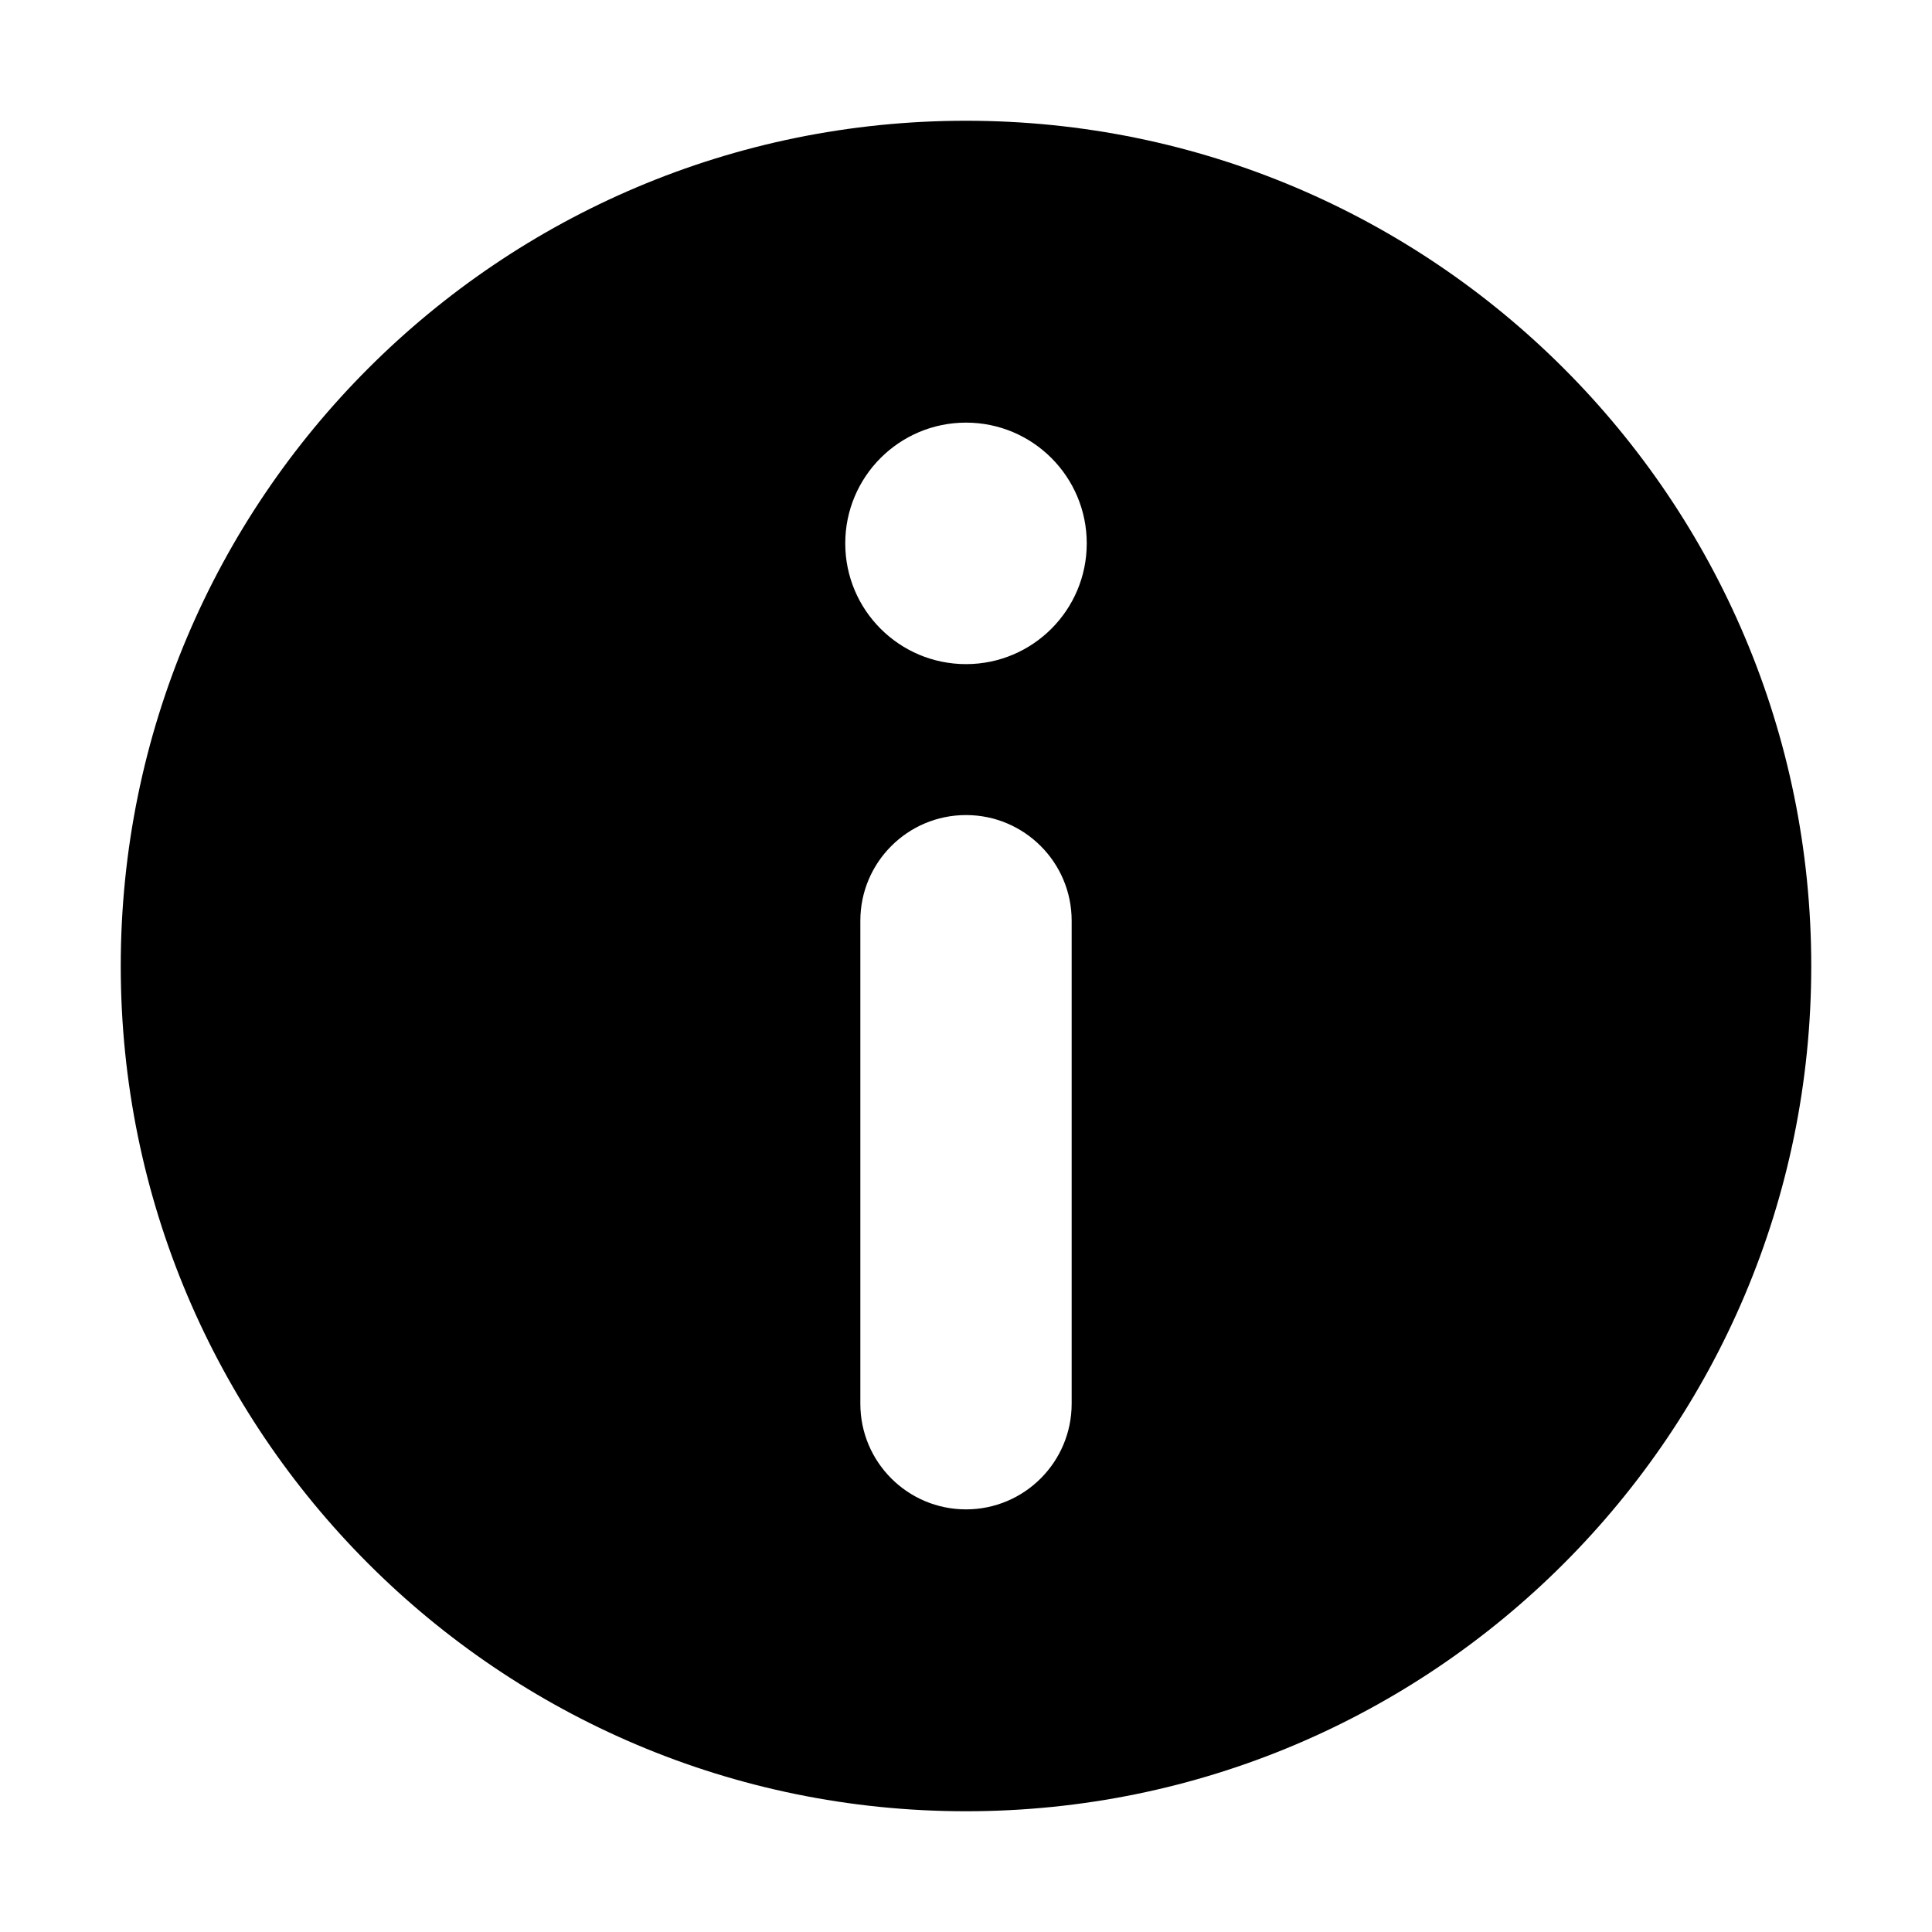
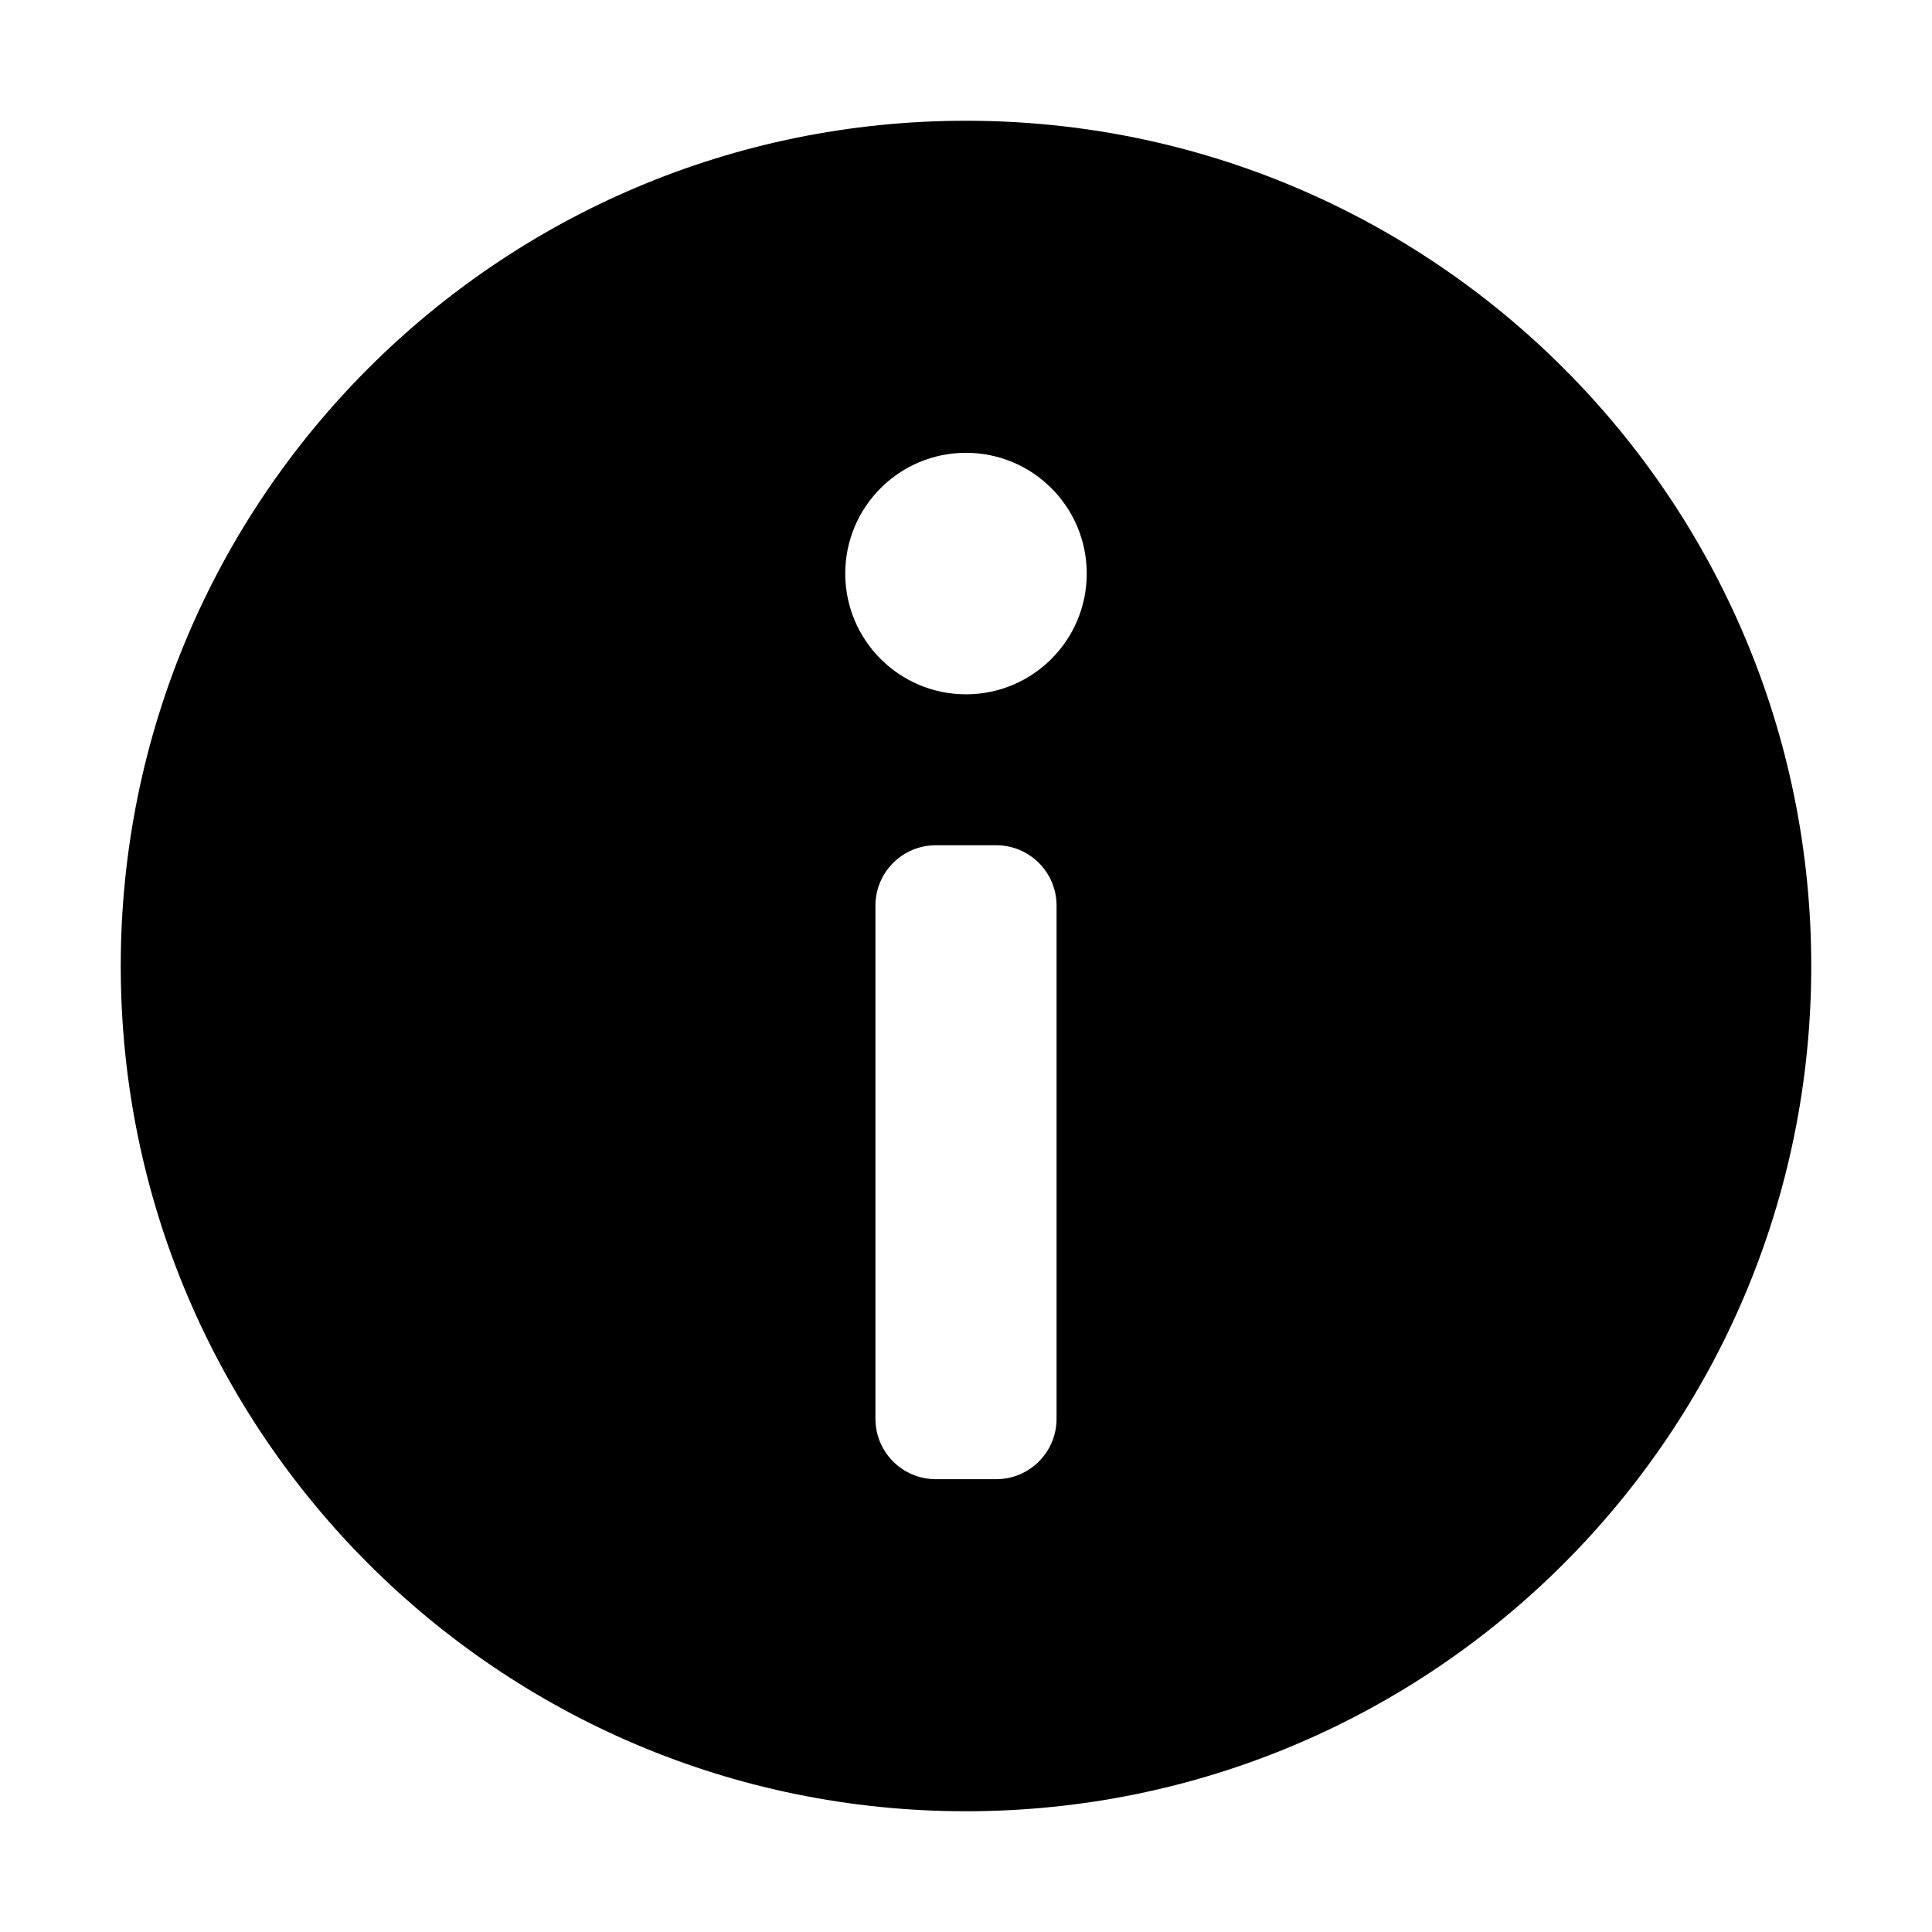
<svg xmlns="http://www.w3.org/2000/svg" width="16" height="16" viewBox="0 0 16 16" fill="none">
-   <path fill="currentColor" fill-rule="evenodd" d="M8 15A7 7 0 1 0 8 1a7 7 0 0 0 0 14m0-9.5a1 1 0 1 0 0-2 1 1 0 0 0 0 2m0 1.25c.483 0 .875.392.875.875v4a.875.875 0 1 1-1.75 0v-4c0-.483.392-.875.875-.875" />
+   <path fill="currentColor" fill-rule="evenodd" d="M8 15A7 7 0 1 0 8 1a7 7 0 0 0 0 14m0-9.25a1 1 0 1 0 0-2 1 1 0 0 0 0 2M7.75 7h.5a.5.5 0 0 1 .5.5v4.25a.5.5 0 0 1-.5.5h-.5a.5.5 0 0 1-.5-.5V7.5a.5.5 0 0 1 .5-.5" />
</svg>
